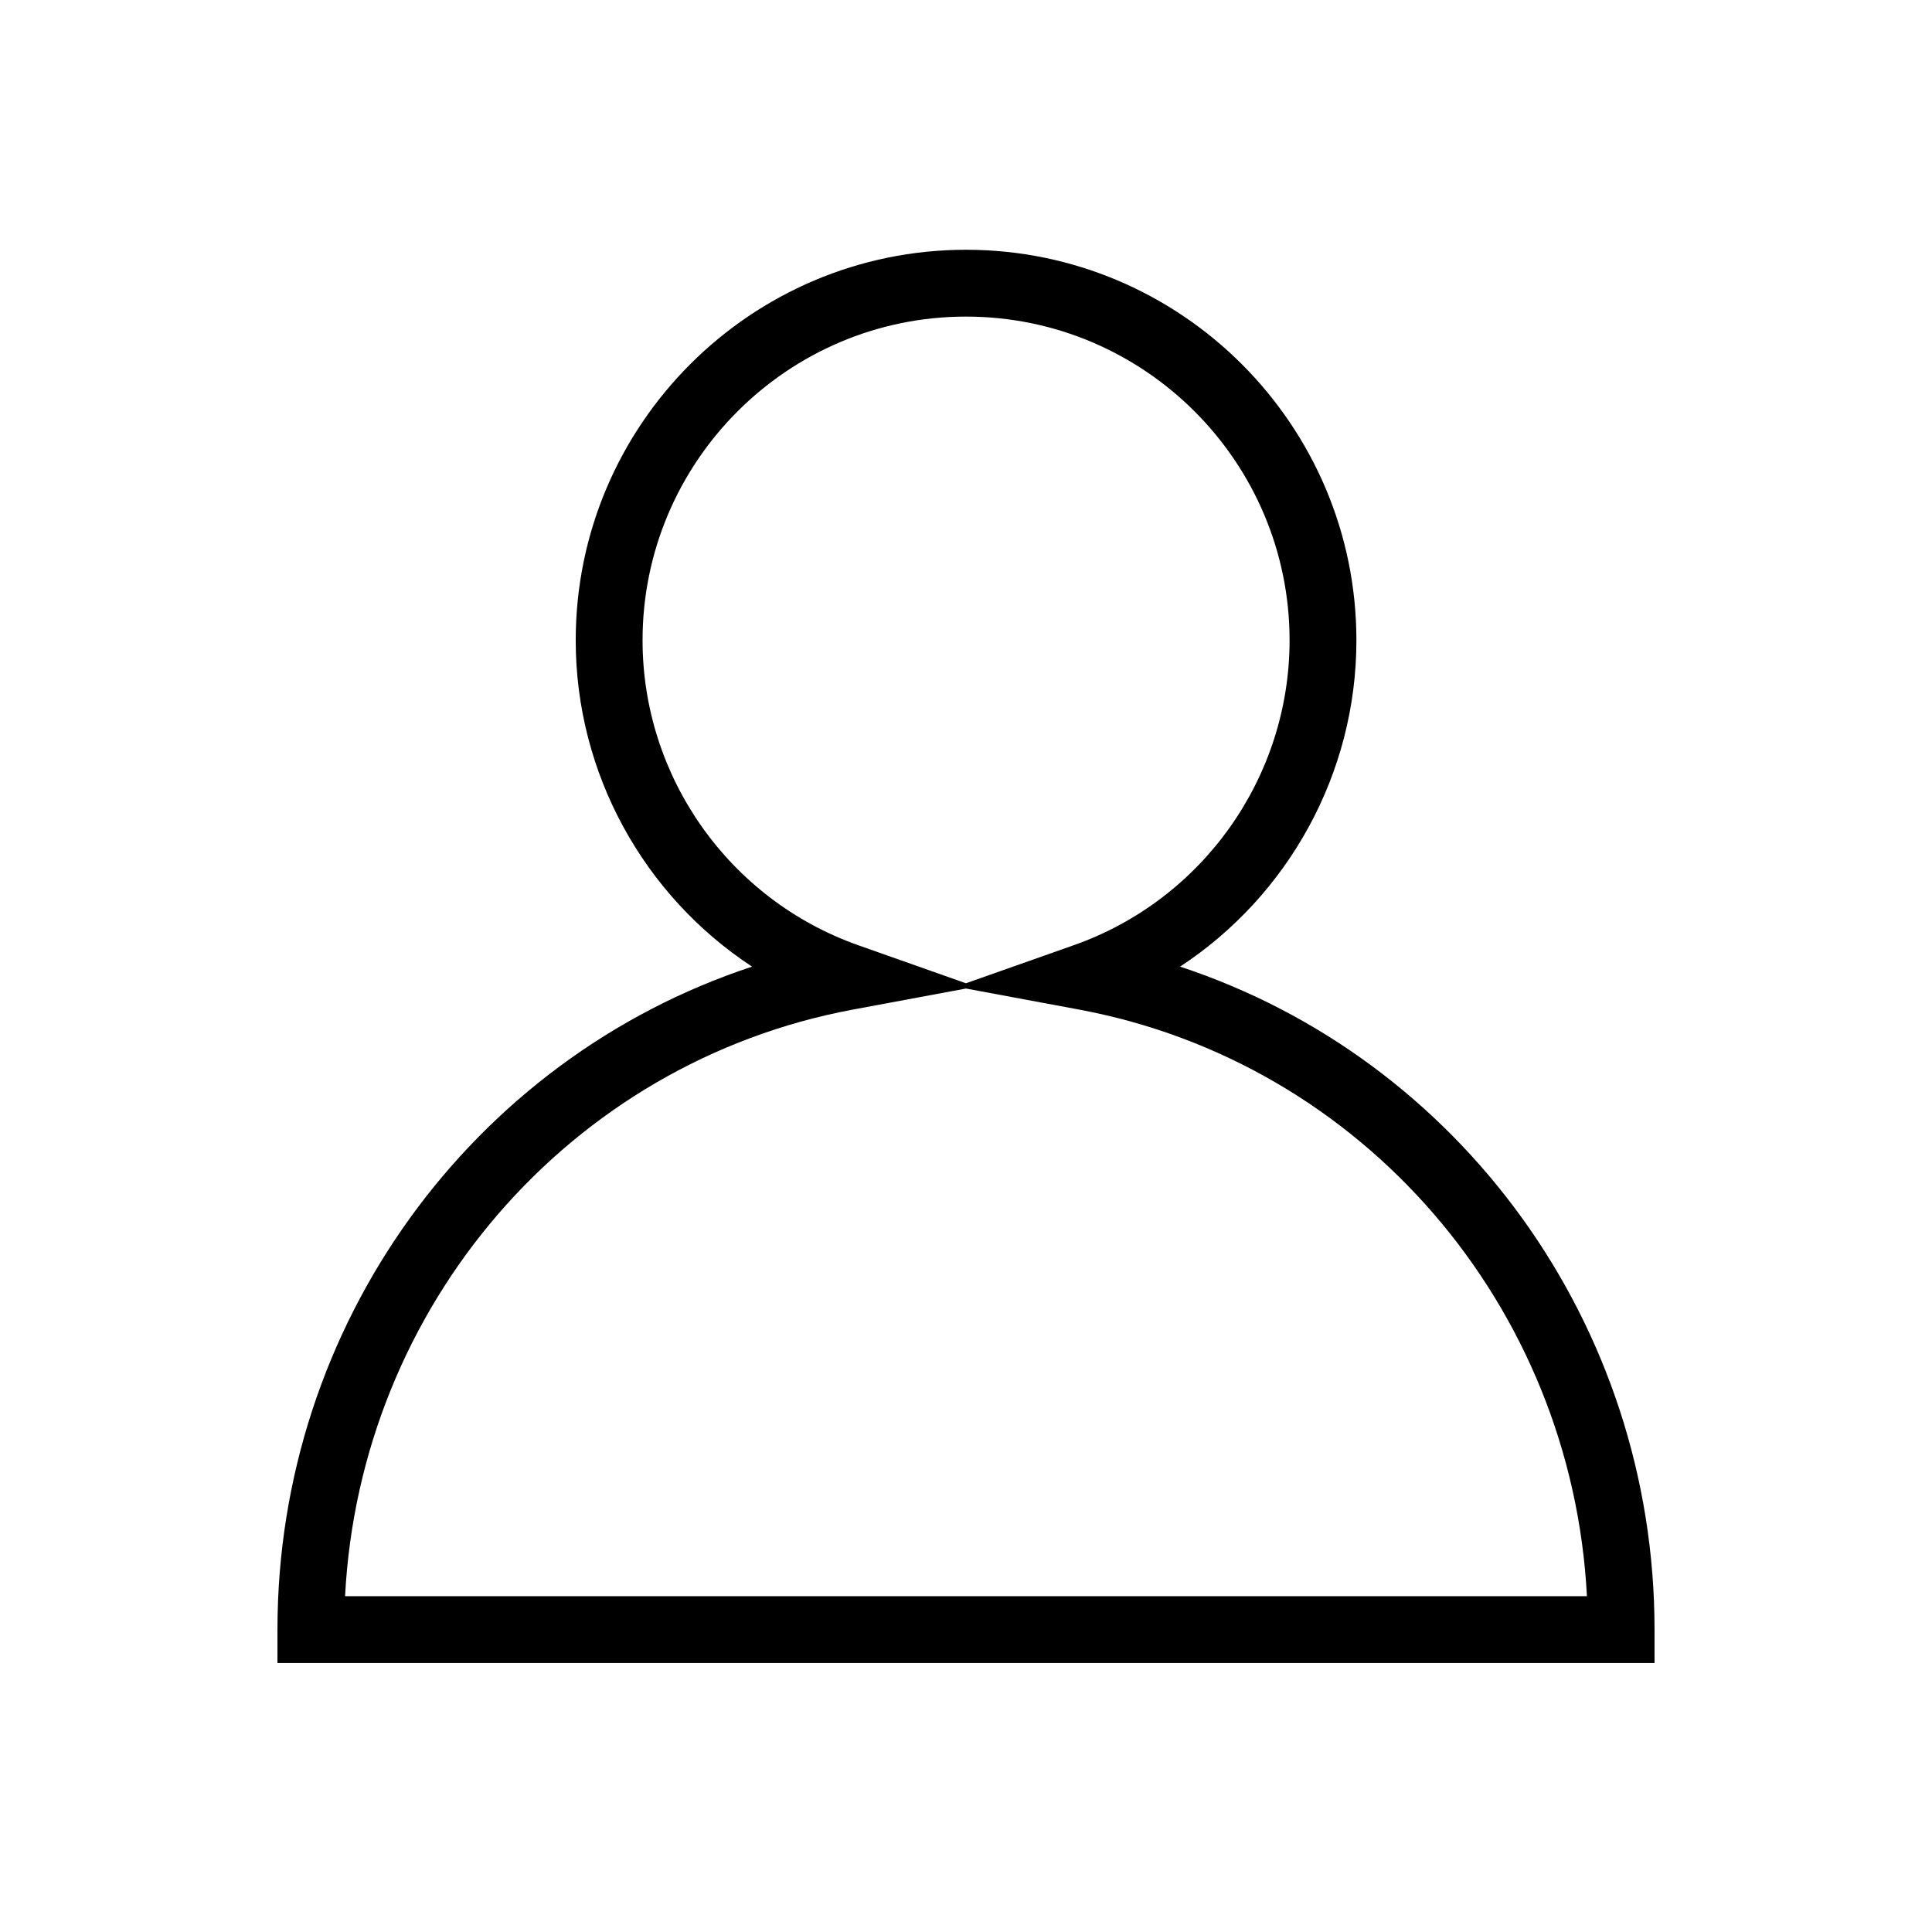
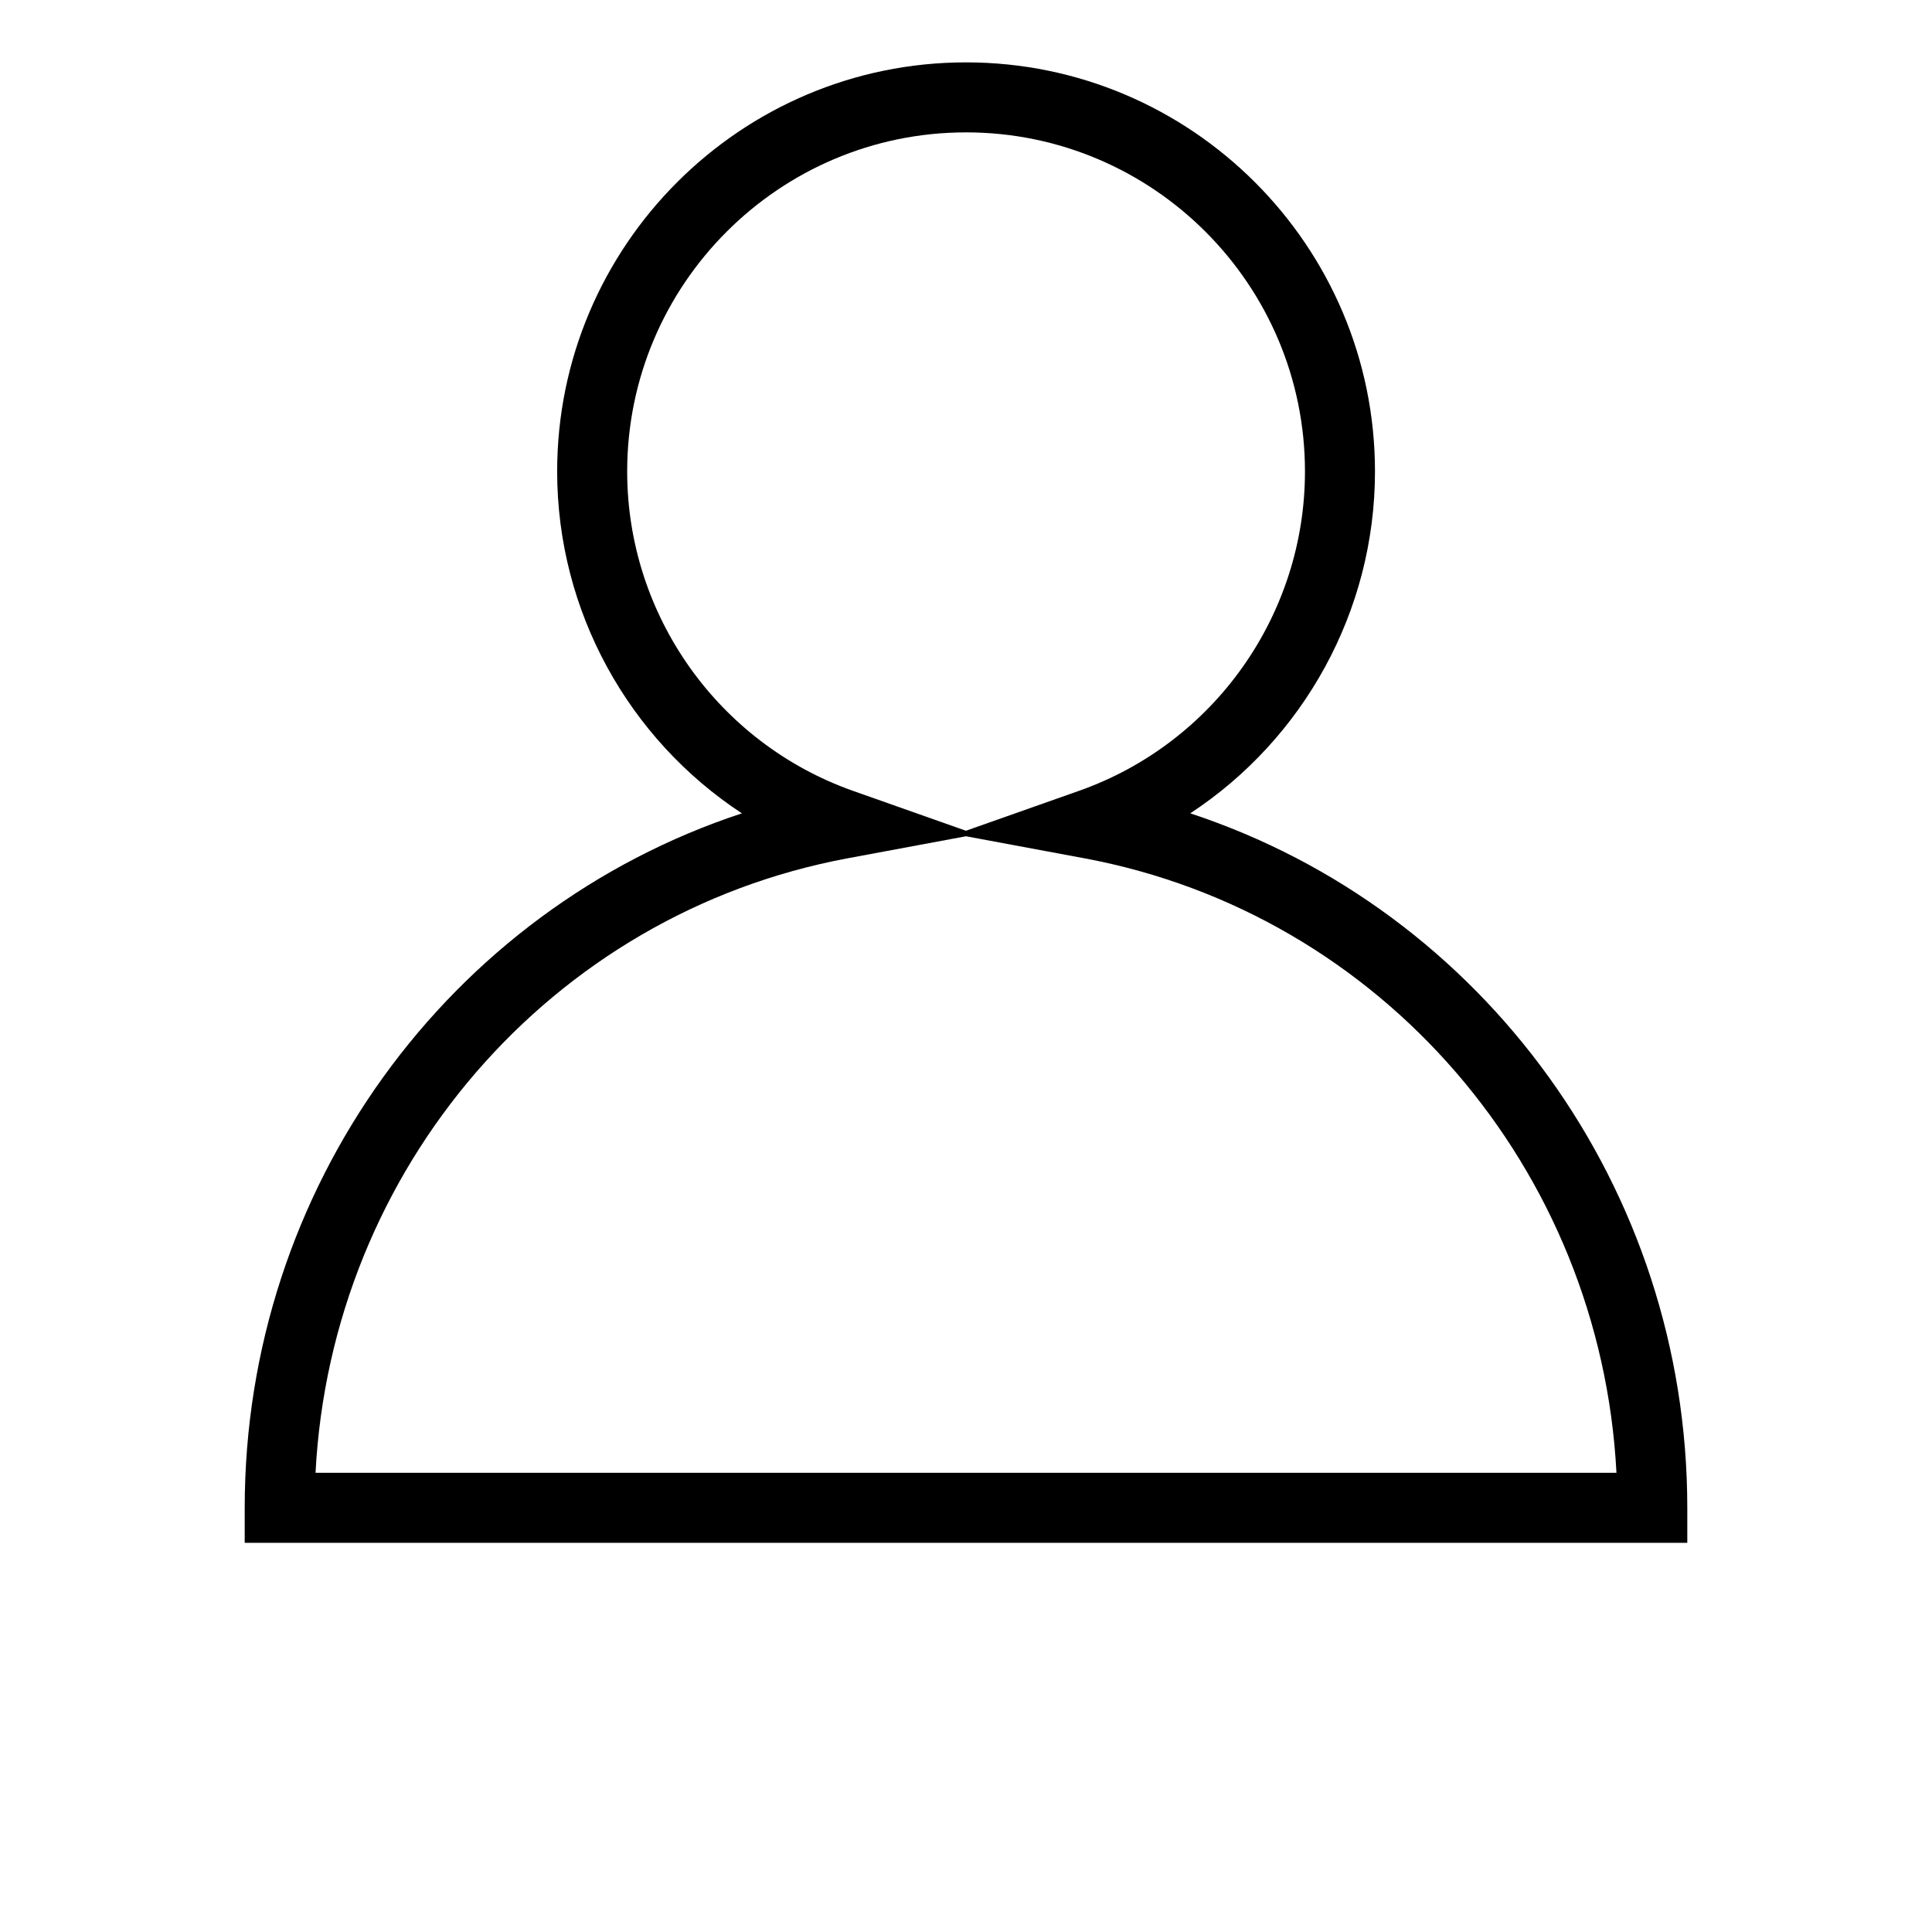
<svg xmlns="http://www.w3.org/2000/svg" version="1.1" id="Layer_1" x="0px" y="0px" width="201px" height="201px" viewBox="0 0 201 201" enable-background="new 0 0 201 201" xml:space="preserve">
-   <path d="M172.134,173.015H28.866v-3.477c0-31.75,20.269-59.381,49.376-68.972c-11.258-7.387-18.346-20.084-18.346-33.95  c0-22.403,18.211-40.631,40.604-40.631s40.617,18.228,40.617,40.631c0,13.865-7.096,26.563-18.346,33.95  c29.102,9.591,49.362,37.219,49.362,68.972V173.015z M35.9,166.062H165.1c-1.563-30.161-23.303-55.532-52.854-61.032l-11.746-2.186  l-11.746,2.186C59.211,110.53,37.463,135.904,35.9,166.062z M100.5,32.938c-18.551,0-33.65,15.108-33.65,33.678  c0,14.232,9.017,26.977,22.427,31.719l11.217,3.962l11.23-3.965c13.424-4.736,22.44-17.484,22.44-31.716  C134.164,48.046,119.063,32.938,100.5,32.938z" />
+   <defs id="defs7" />
+   <path d="M 175.541,160.511 H 25.459 v -3.642 c 0,-33.26 21.233,-62.205 51.724,-72.252 C 65.39,76.878 57.965,63.578 57.965,49.052 57.965,25.584 77.042,6.489 100.5,6.489 c 23.458,0 42.549,19.095 42.549,42.563 0,14.524 -7.433,27.826 -19.218,35.565 30.486,10.047 51.71,38.989 51.71,72.252 v 3.642 z M 32.828,153.228 H 168.172 C 166.535,121.632 143.761,95.055 112.805,89.293 L 100.5,87.003 88.195,89.293 c -30.948,5.762 -53.73,32.342 -55.368,63.935 z M 100.5,13.772 c -19.433,0 -35.25,15.827 -35.25,35.28 0,14.909 9.446,28.26 23.494,33.227 l 11.75,4.15 11.764,-4.154 c 14.062,-4.961 23.507,-18.316 23.507,-33.224 0,-19.453 -15.819,-35.28 -35.265,-35.28 z" id="path3" />
</svg>
